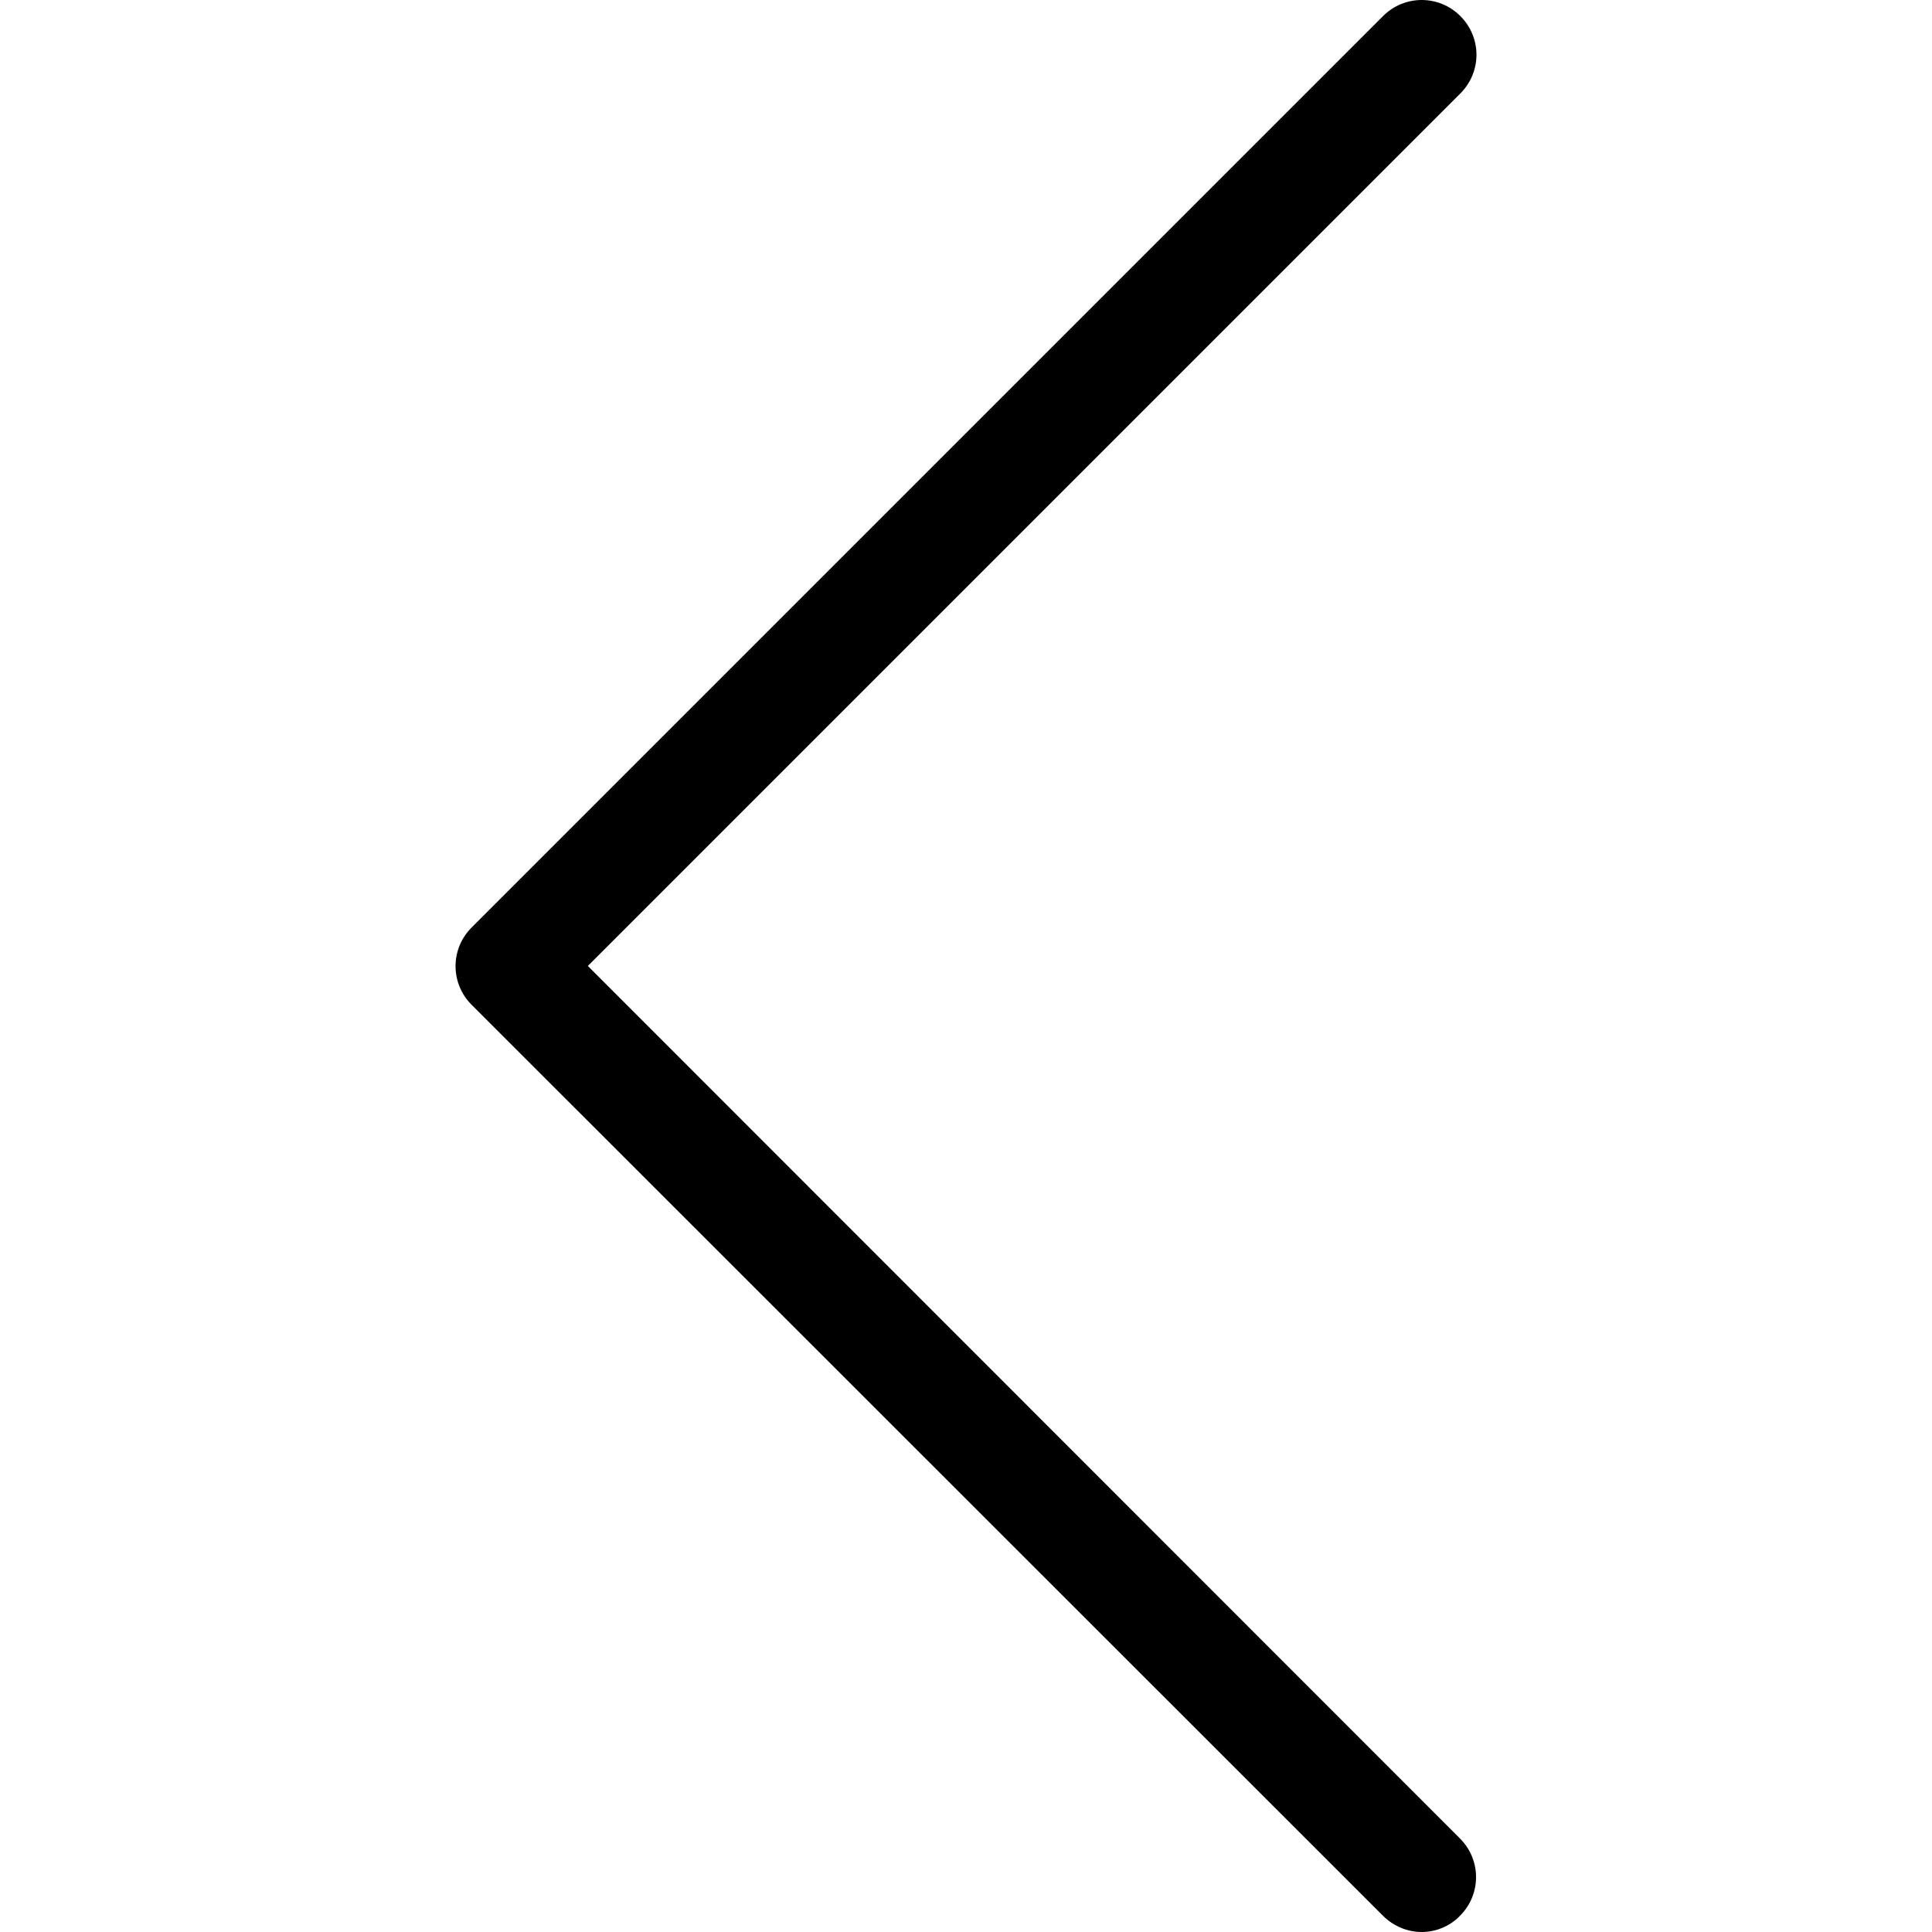
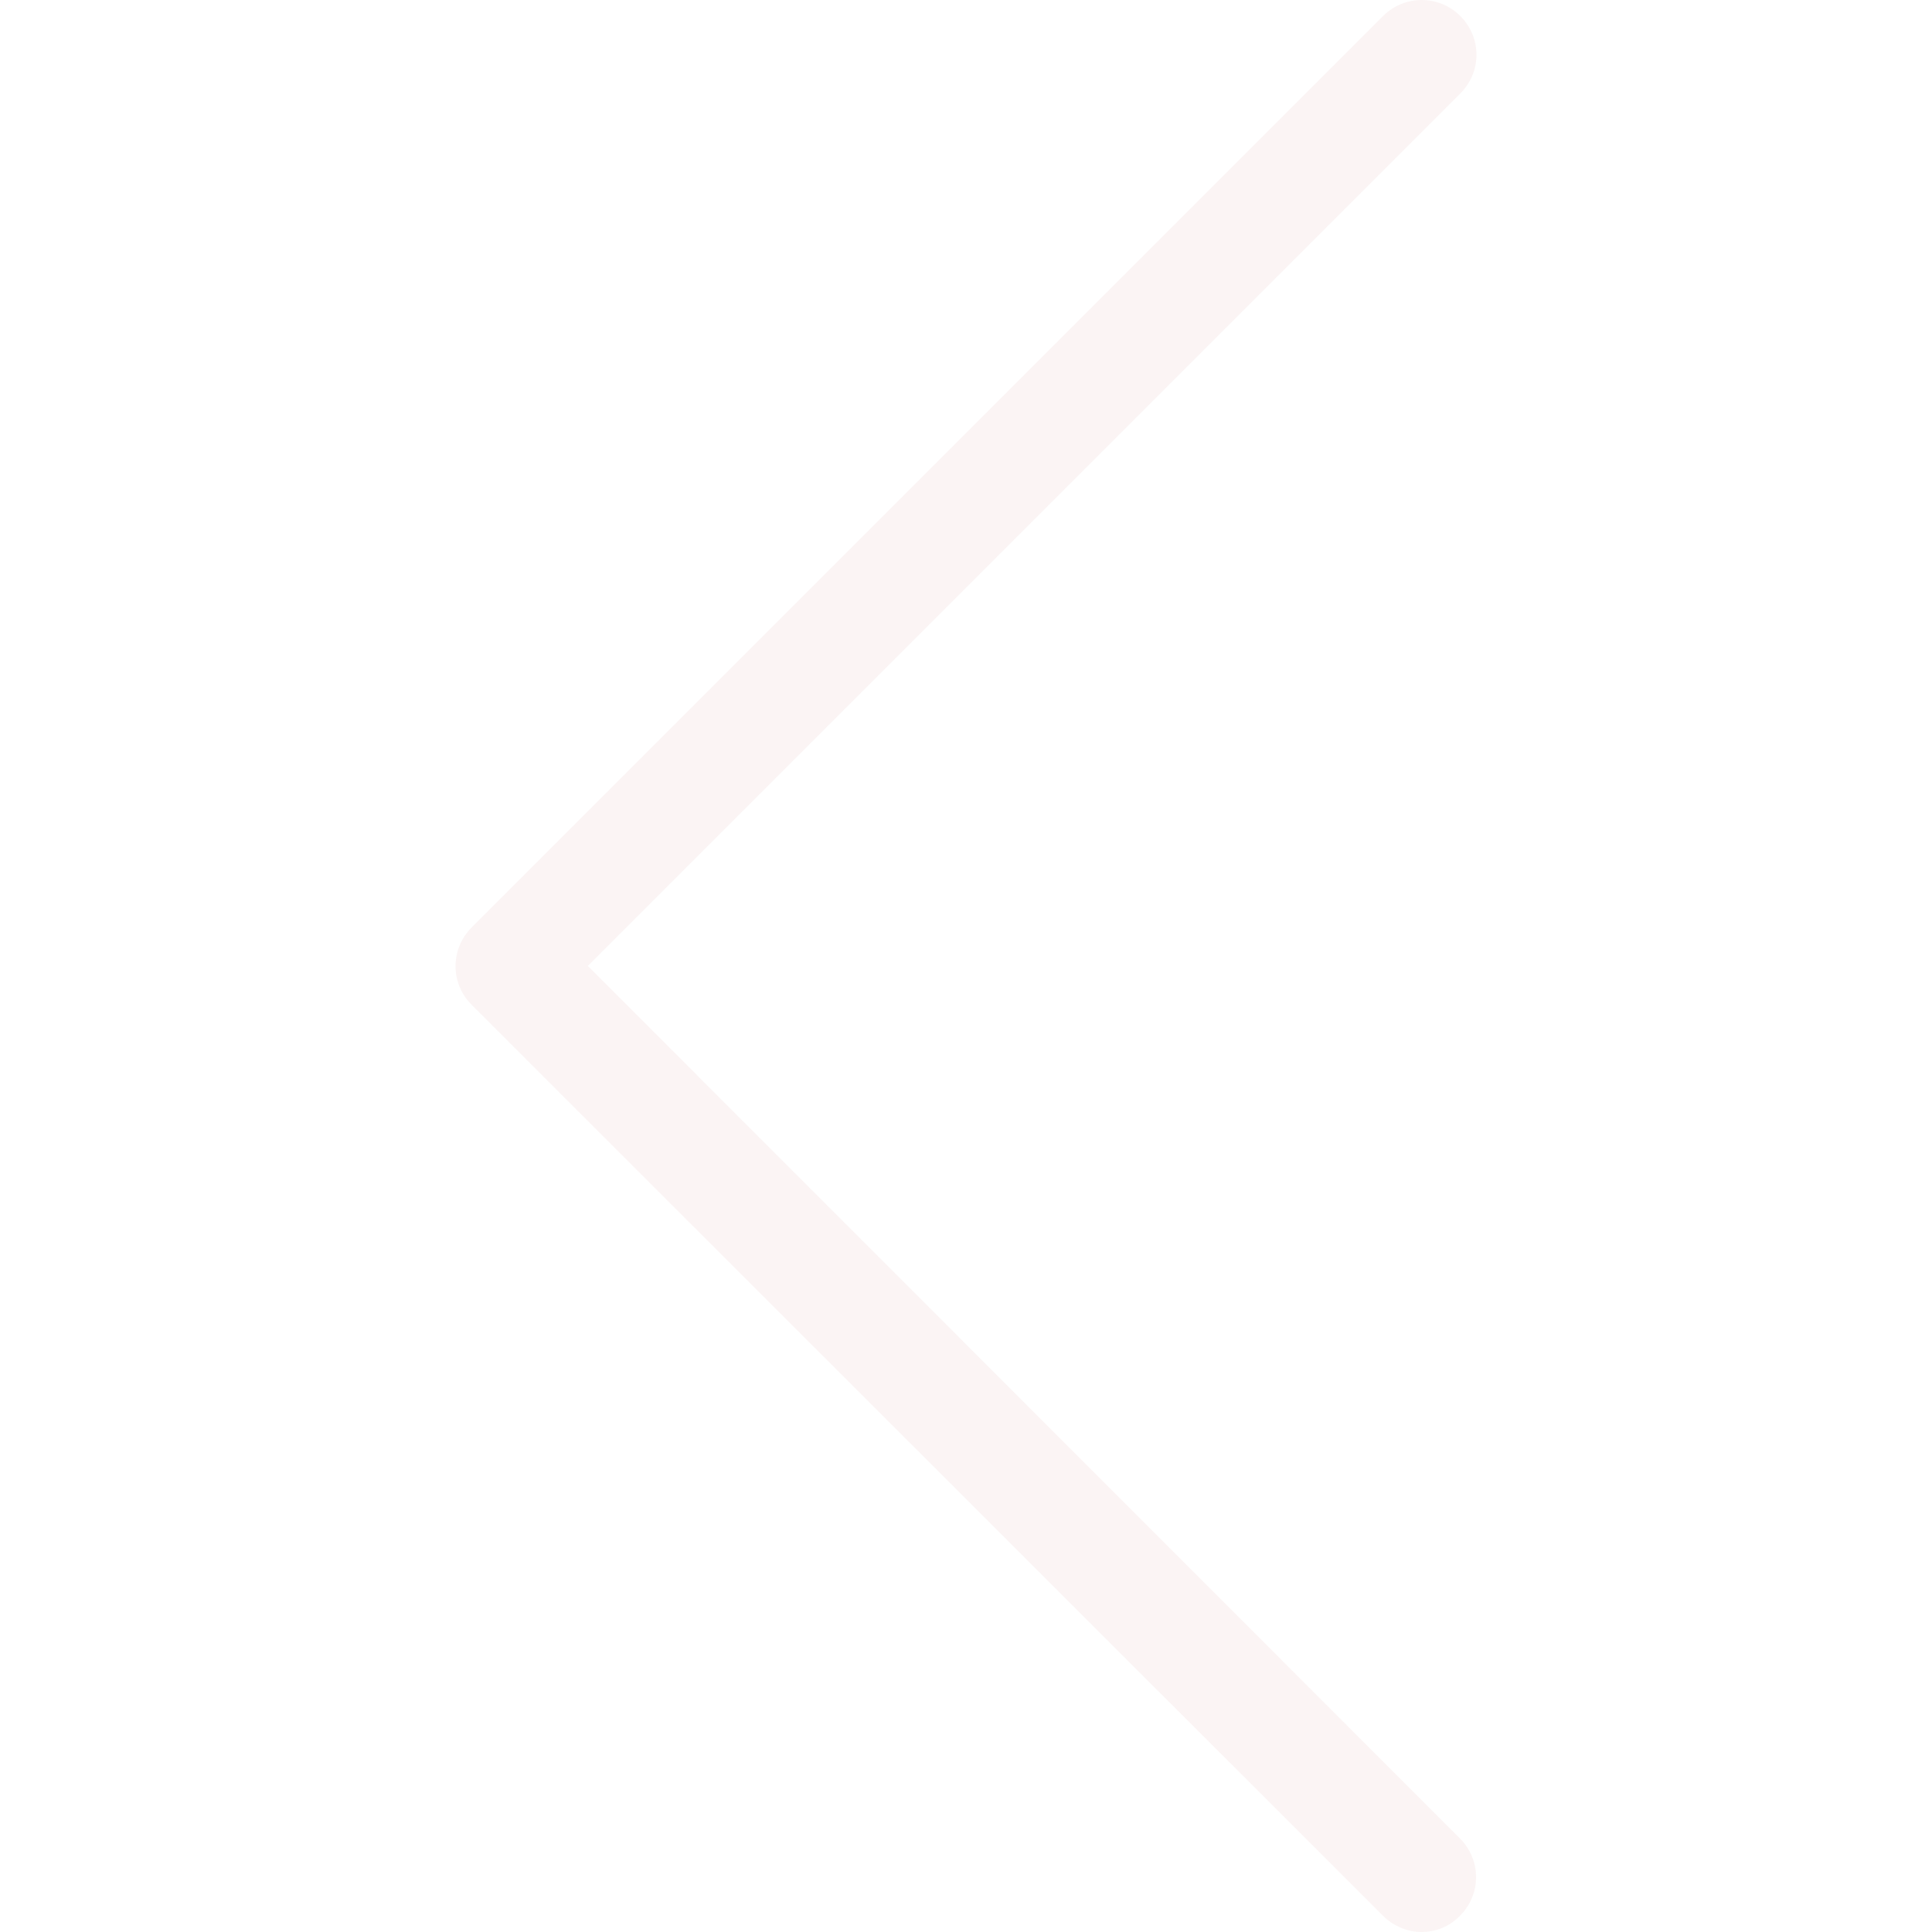
- <svg xmlns="http://www.w3.org/2000/svg" version="1.1" id="Capa_1" x="0px" y="0px" viewBox="0 0 477.175 477.175" style="enable-background:new 0 0 477.175 477.175;" xml:space="preserve">
+ <svg xmlns="http://www.w3.org/2000/svg" version="1.1" id="Capa_1" x="0px" y="0px" viewBox="0 0 477.175 477.175" style="enable-background:new 0 0 477.175 477.175;" xml:space="preserve" width="512px" height="512px">
  <g>
-     <path d="M145.188,238.575l215.5-215.5c5.3-5.3,5.3-13.8,0-19.1s-13.8-5.3-19.1,0l-225.1,225.1c-5.3,5.3-5.3,13.8,0,19.1l225.1,225   c2.6,2.6,6.1,4,9.5,4s6.9-1.3,9.5-4c5.3-5.3,5.3-13.8,0-19.1L145.188,238.575z" />
+     <g>
+       <path d="M145.188,238.575l215.5-215.5c5.3-5.3,5.3-13.8,0-19.1s-13.8-5.3-19.1,0l-225.1,225.1c-5.3,5.3-5.3,13.8,0,19.1l225.1,225   c2.6,2.6,6.1,4,9.5,4s6.9-1.3,9.5-4c5.3-5.3,5.3-13.8,0-19.1L145.188,238.575z" data-original="#000000" class="active-path" data-old_color="#EBE4E4" fill="#FBF4F4" />
+     </g>
  </g>
-   <g>
- </g>
-   <g>
- </g>
-   <g>
- </g>
-   <g>
- </g>
-   <g>
- </g>
-   <g>
- </g>
-   <g>
- </g>
-   <g>
- </g>
-   <g>
- </g>
-   <g>
- </g>
-   <g>
- </g>
-   <g>
- </g>
-   <g>
- </g>
-   <g>
- </g>
-   <g>
- </g>
</svg>
